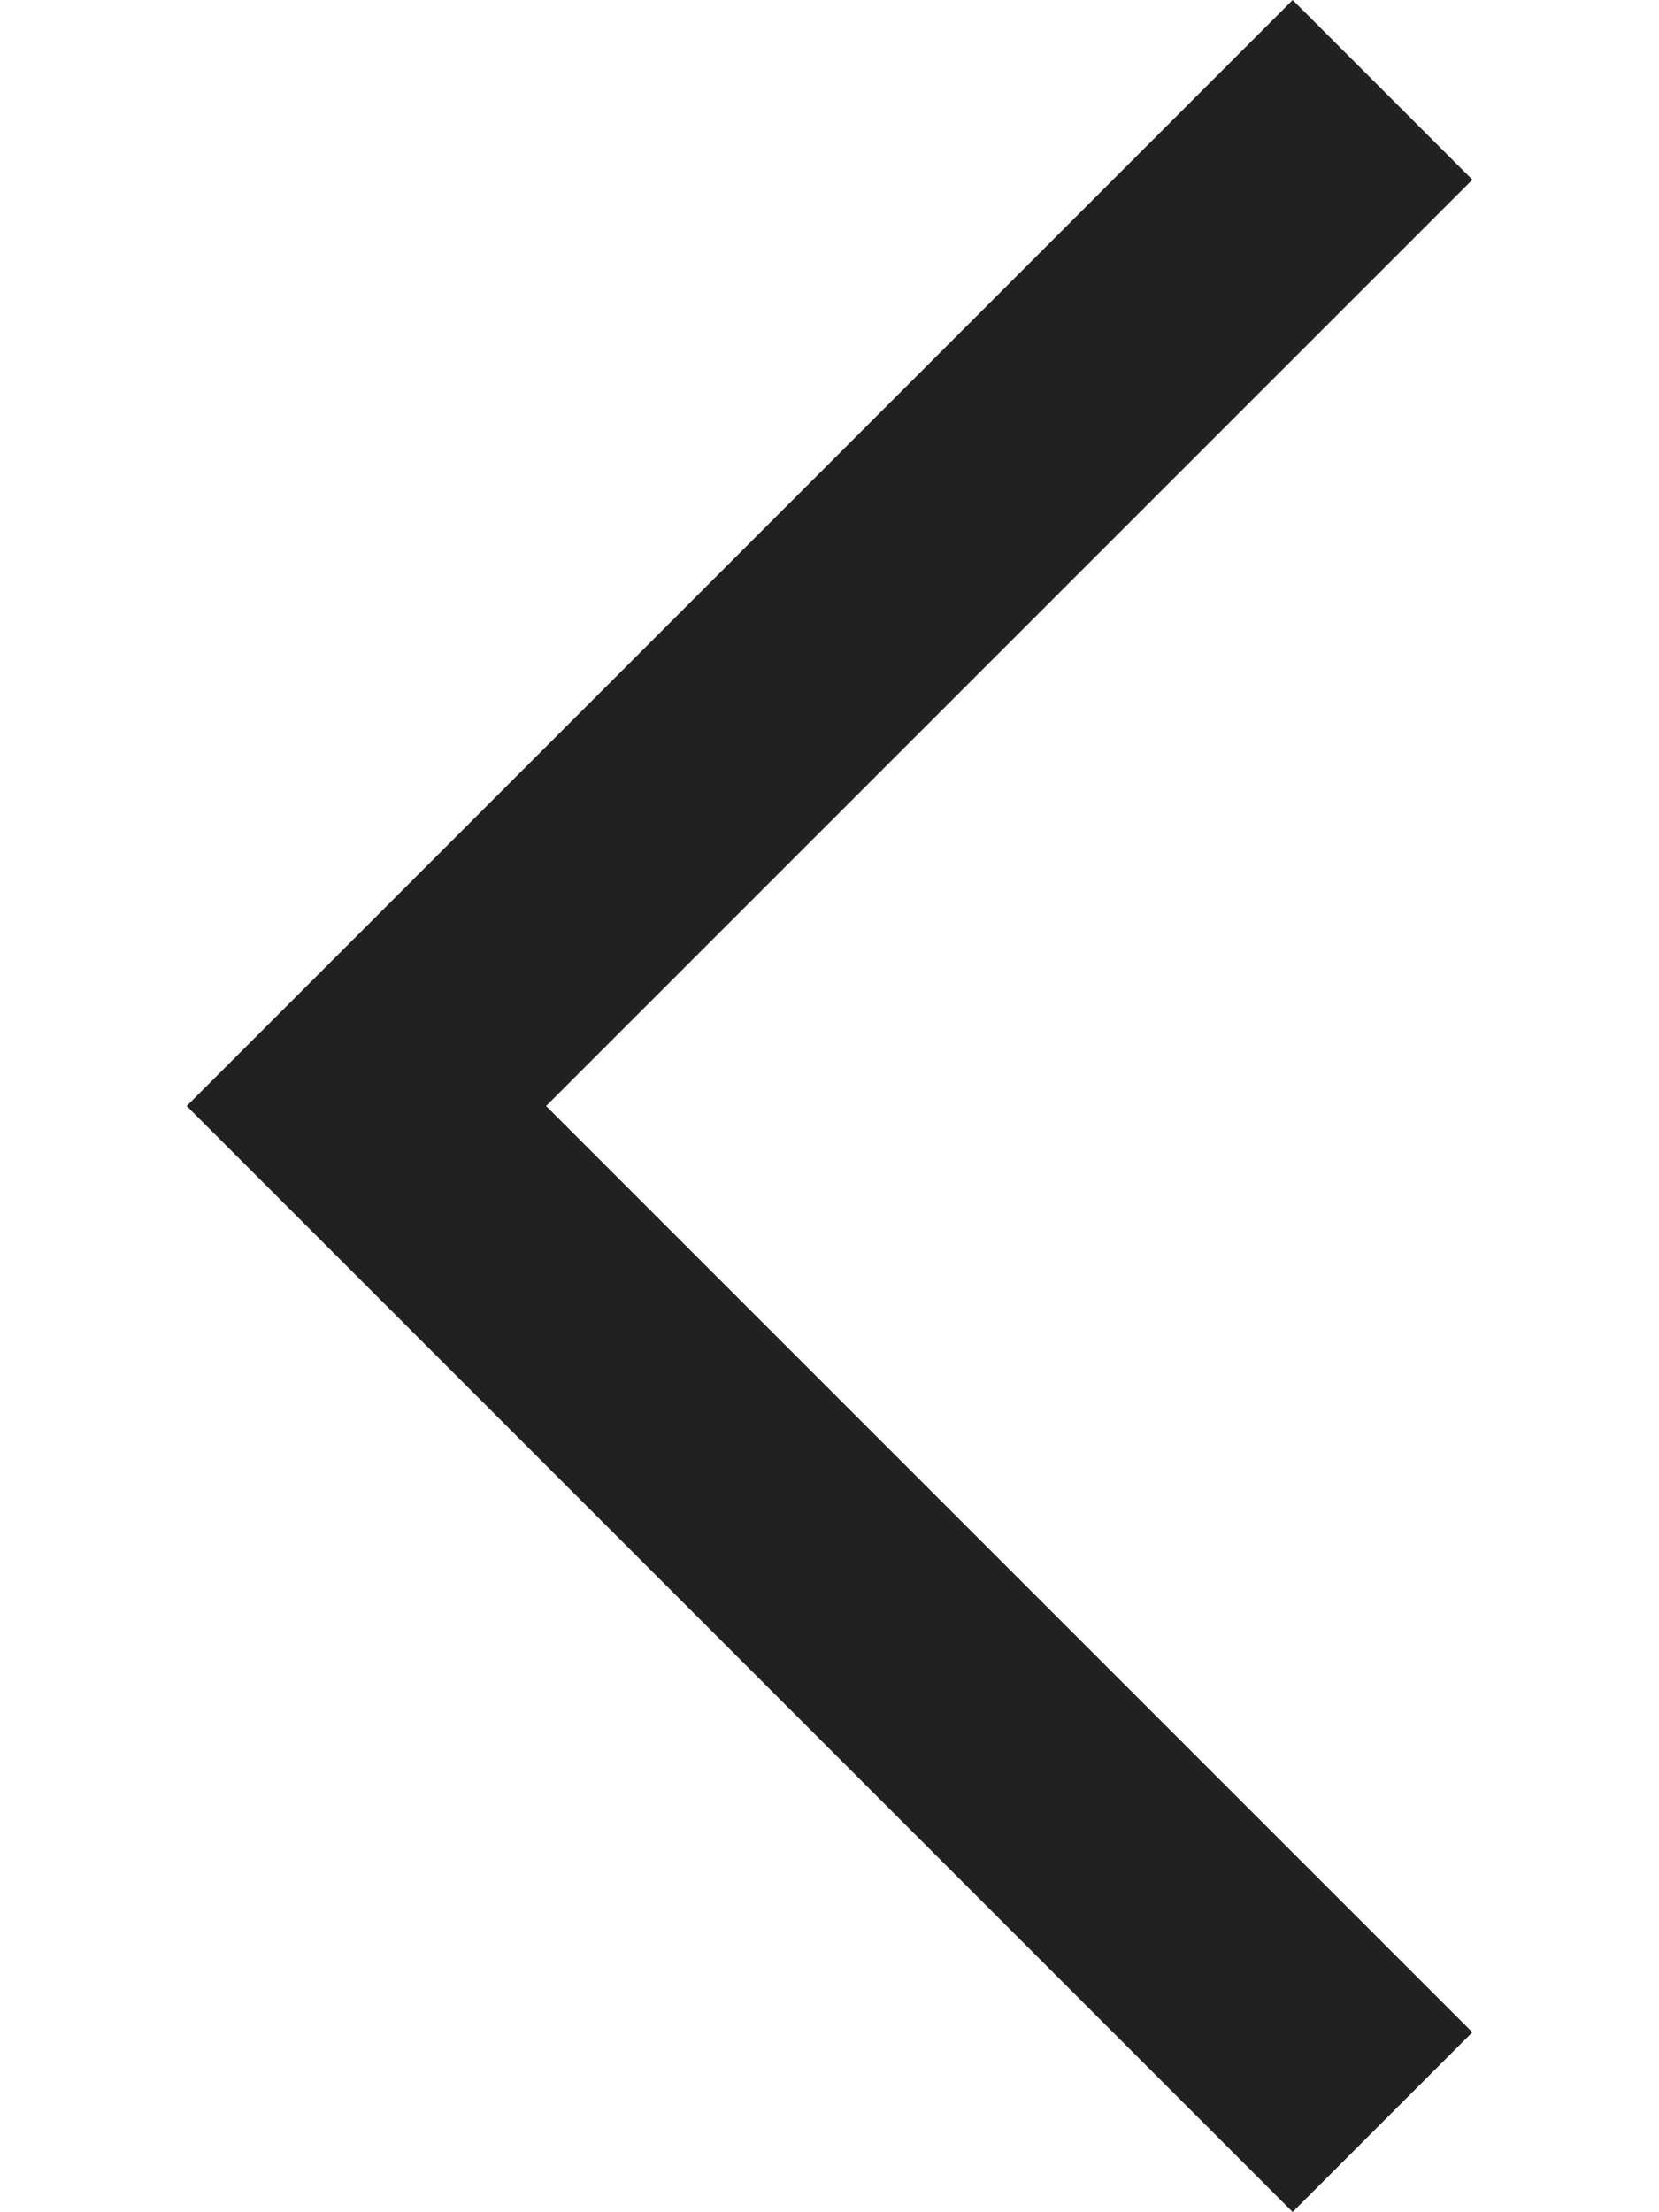
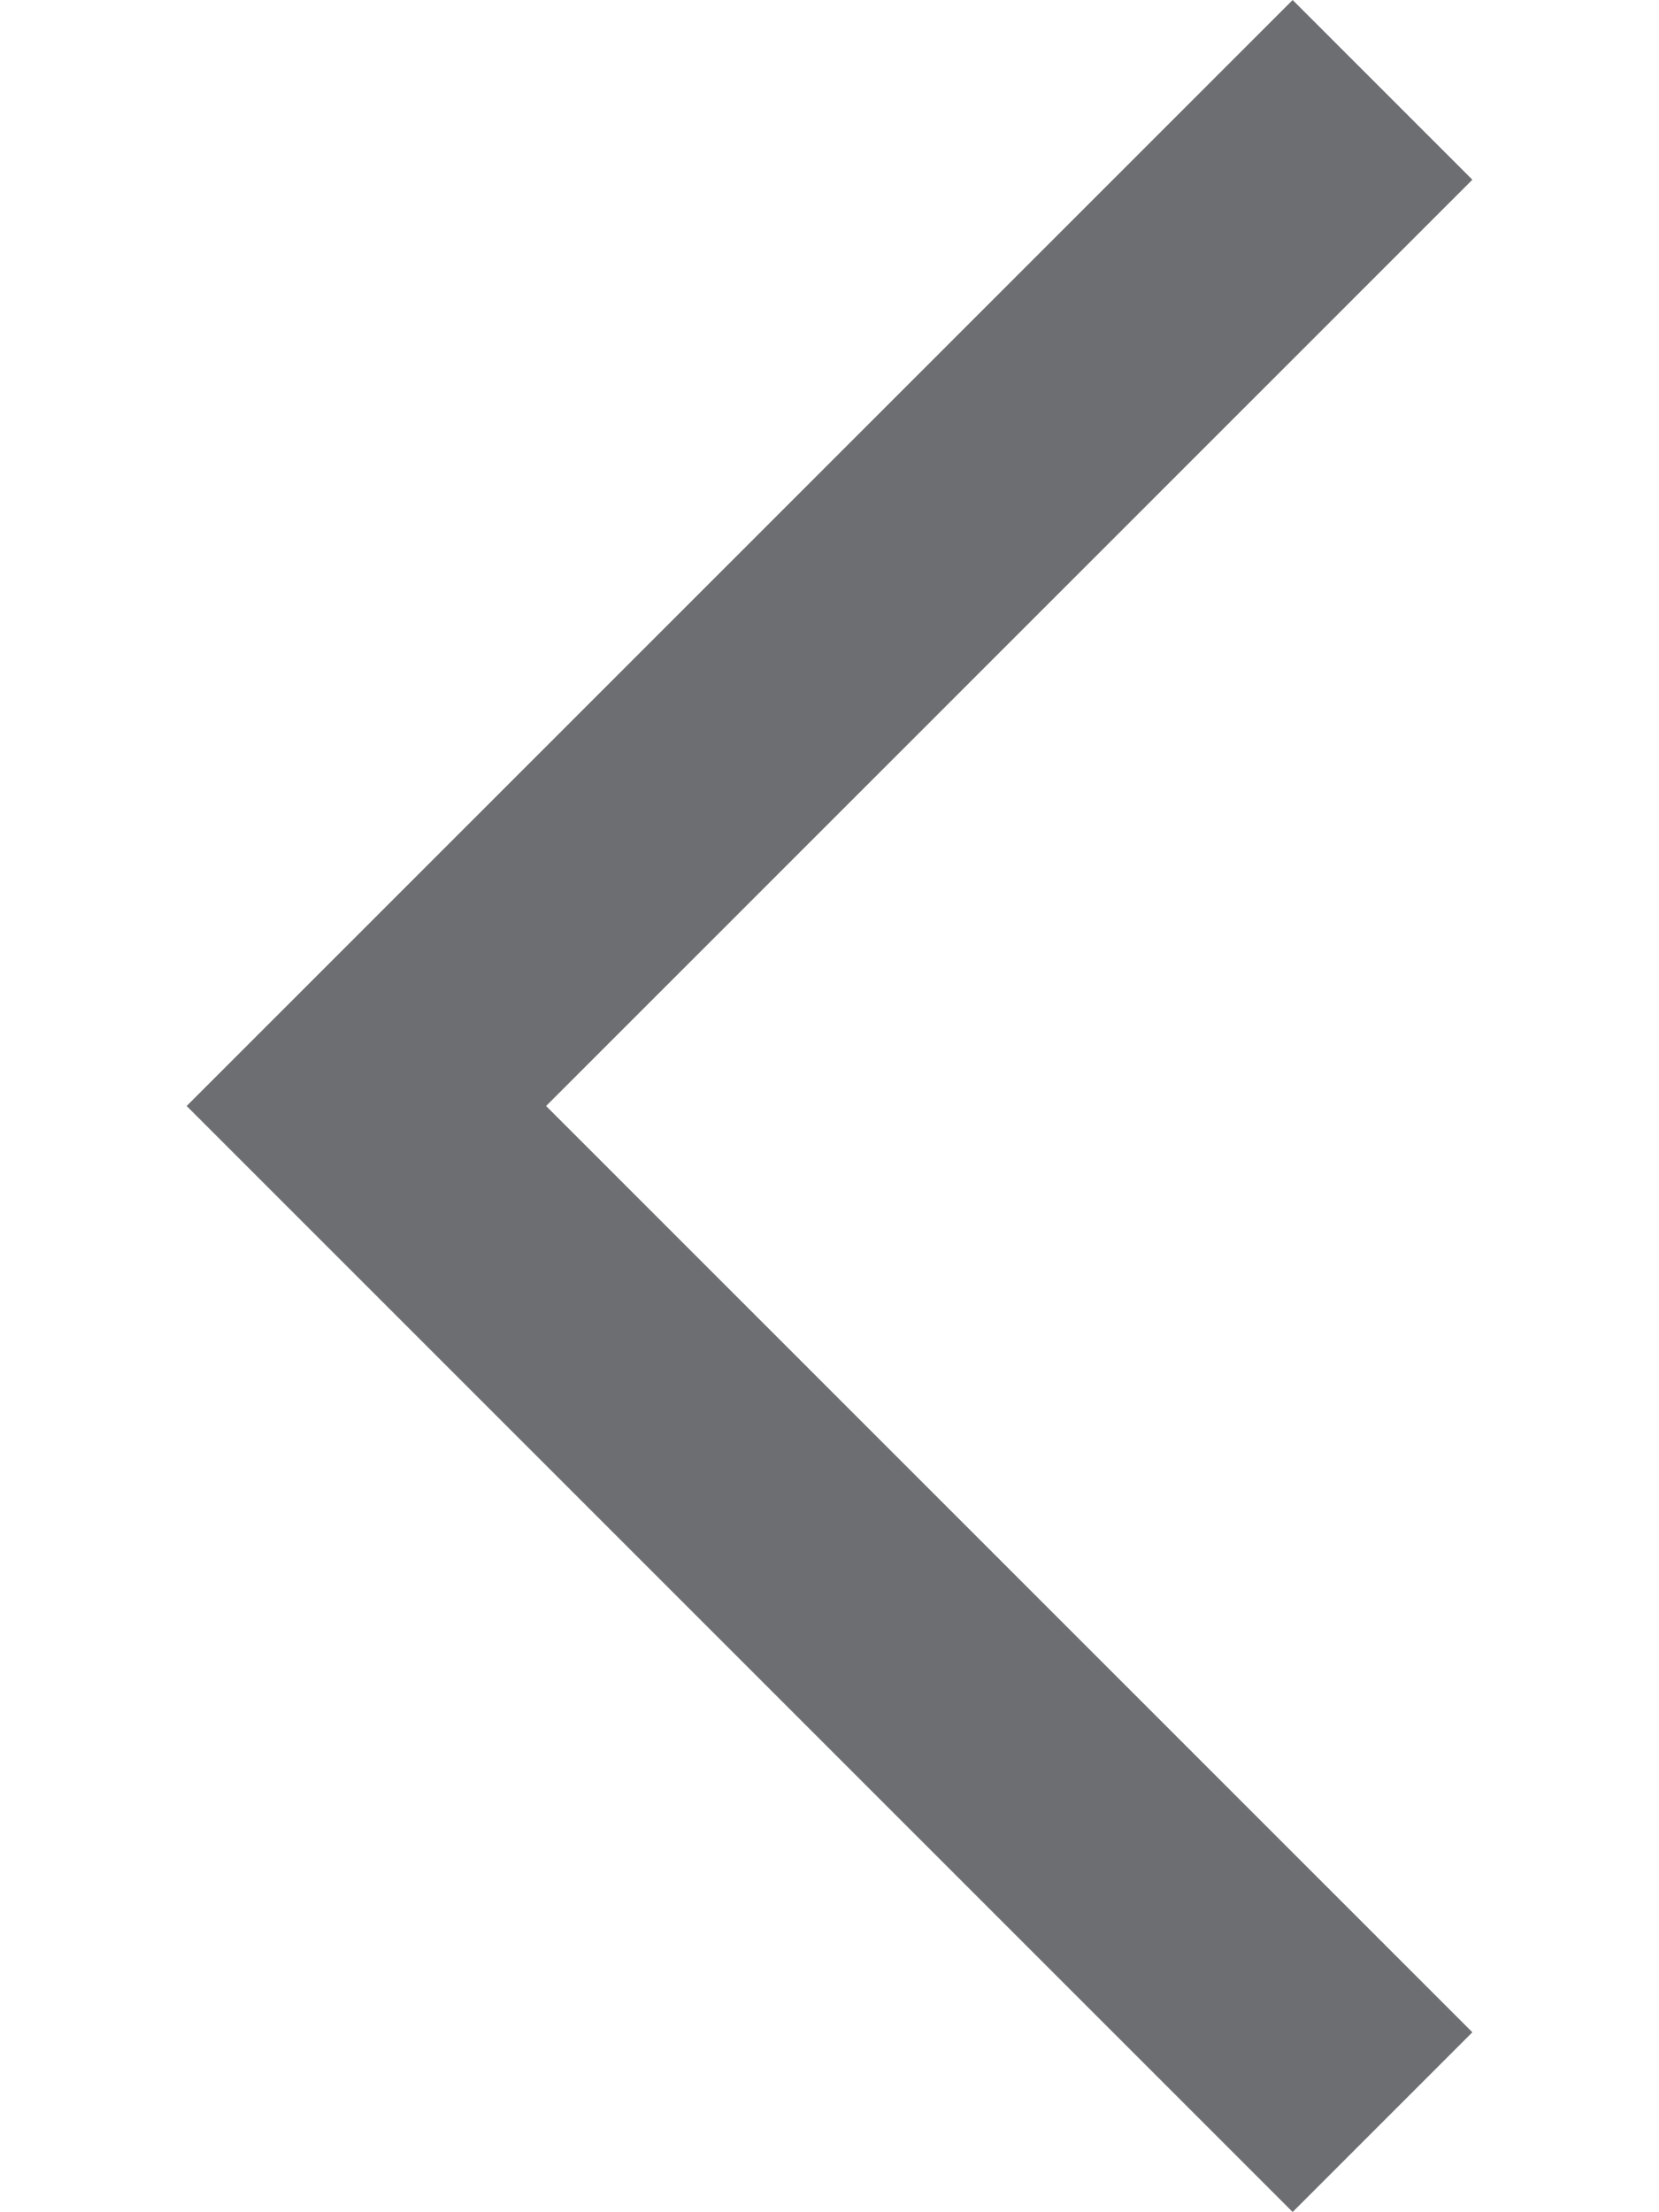
<svg xmlns="http://www.w3.org/2000/svg" width="100%" height="100%" viewBox="0 0 6 8" version="1.1">
  <g id="icon-/-8-px-/-chevron-left" stroke="none" stroke-width="1" fill="none" fill-rule="evenodd">
    <rect id="Rectangle" x="0" y="0" width="6" height="8" />
-     <g id="icon-/-8-px-/-chevron-down" transform="translate(3, 4) rotate(90) translate(-3, -4) translate(-1, 1)" fill="#212121" fill-rule="nonzero">
+     <g id="icon-/-8-px-/-chevron-down" transform="translate(3, 4) rotate(90) translate(-3, -4) translate(-1, 1)" fill="#6D6E71" fill-rule="nonzero">
      <polygon id="Path-Copy-14" points="7.35 0.675 8 1.325 4 5.325 -4.13415524e-17 1.325 0.65 0.675 4 4.025" />
    </g>
  </g>
</svg>
